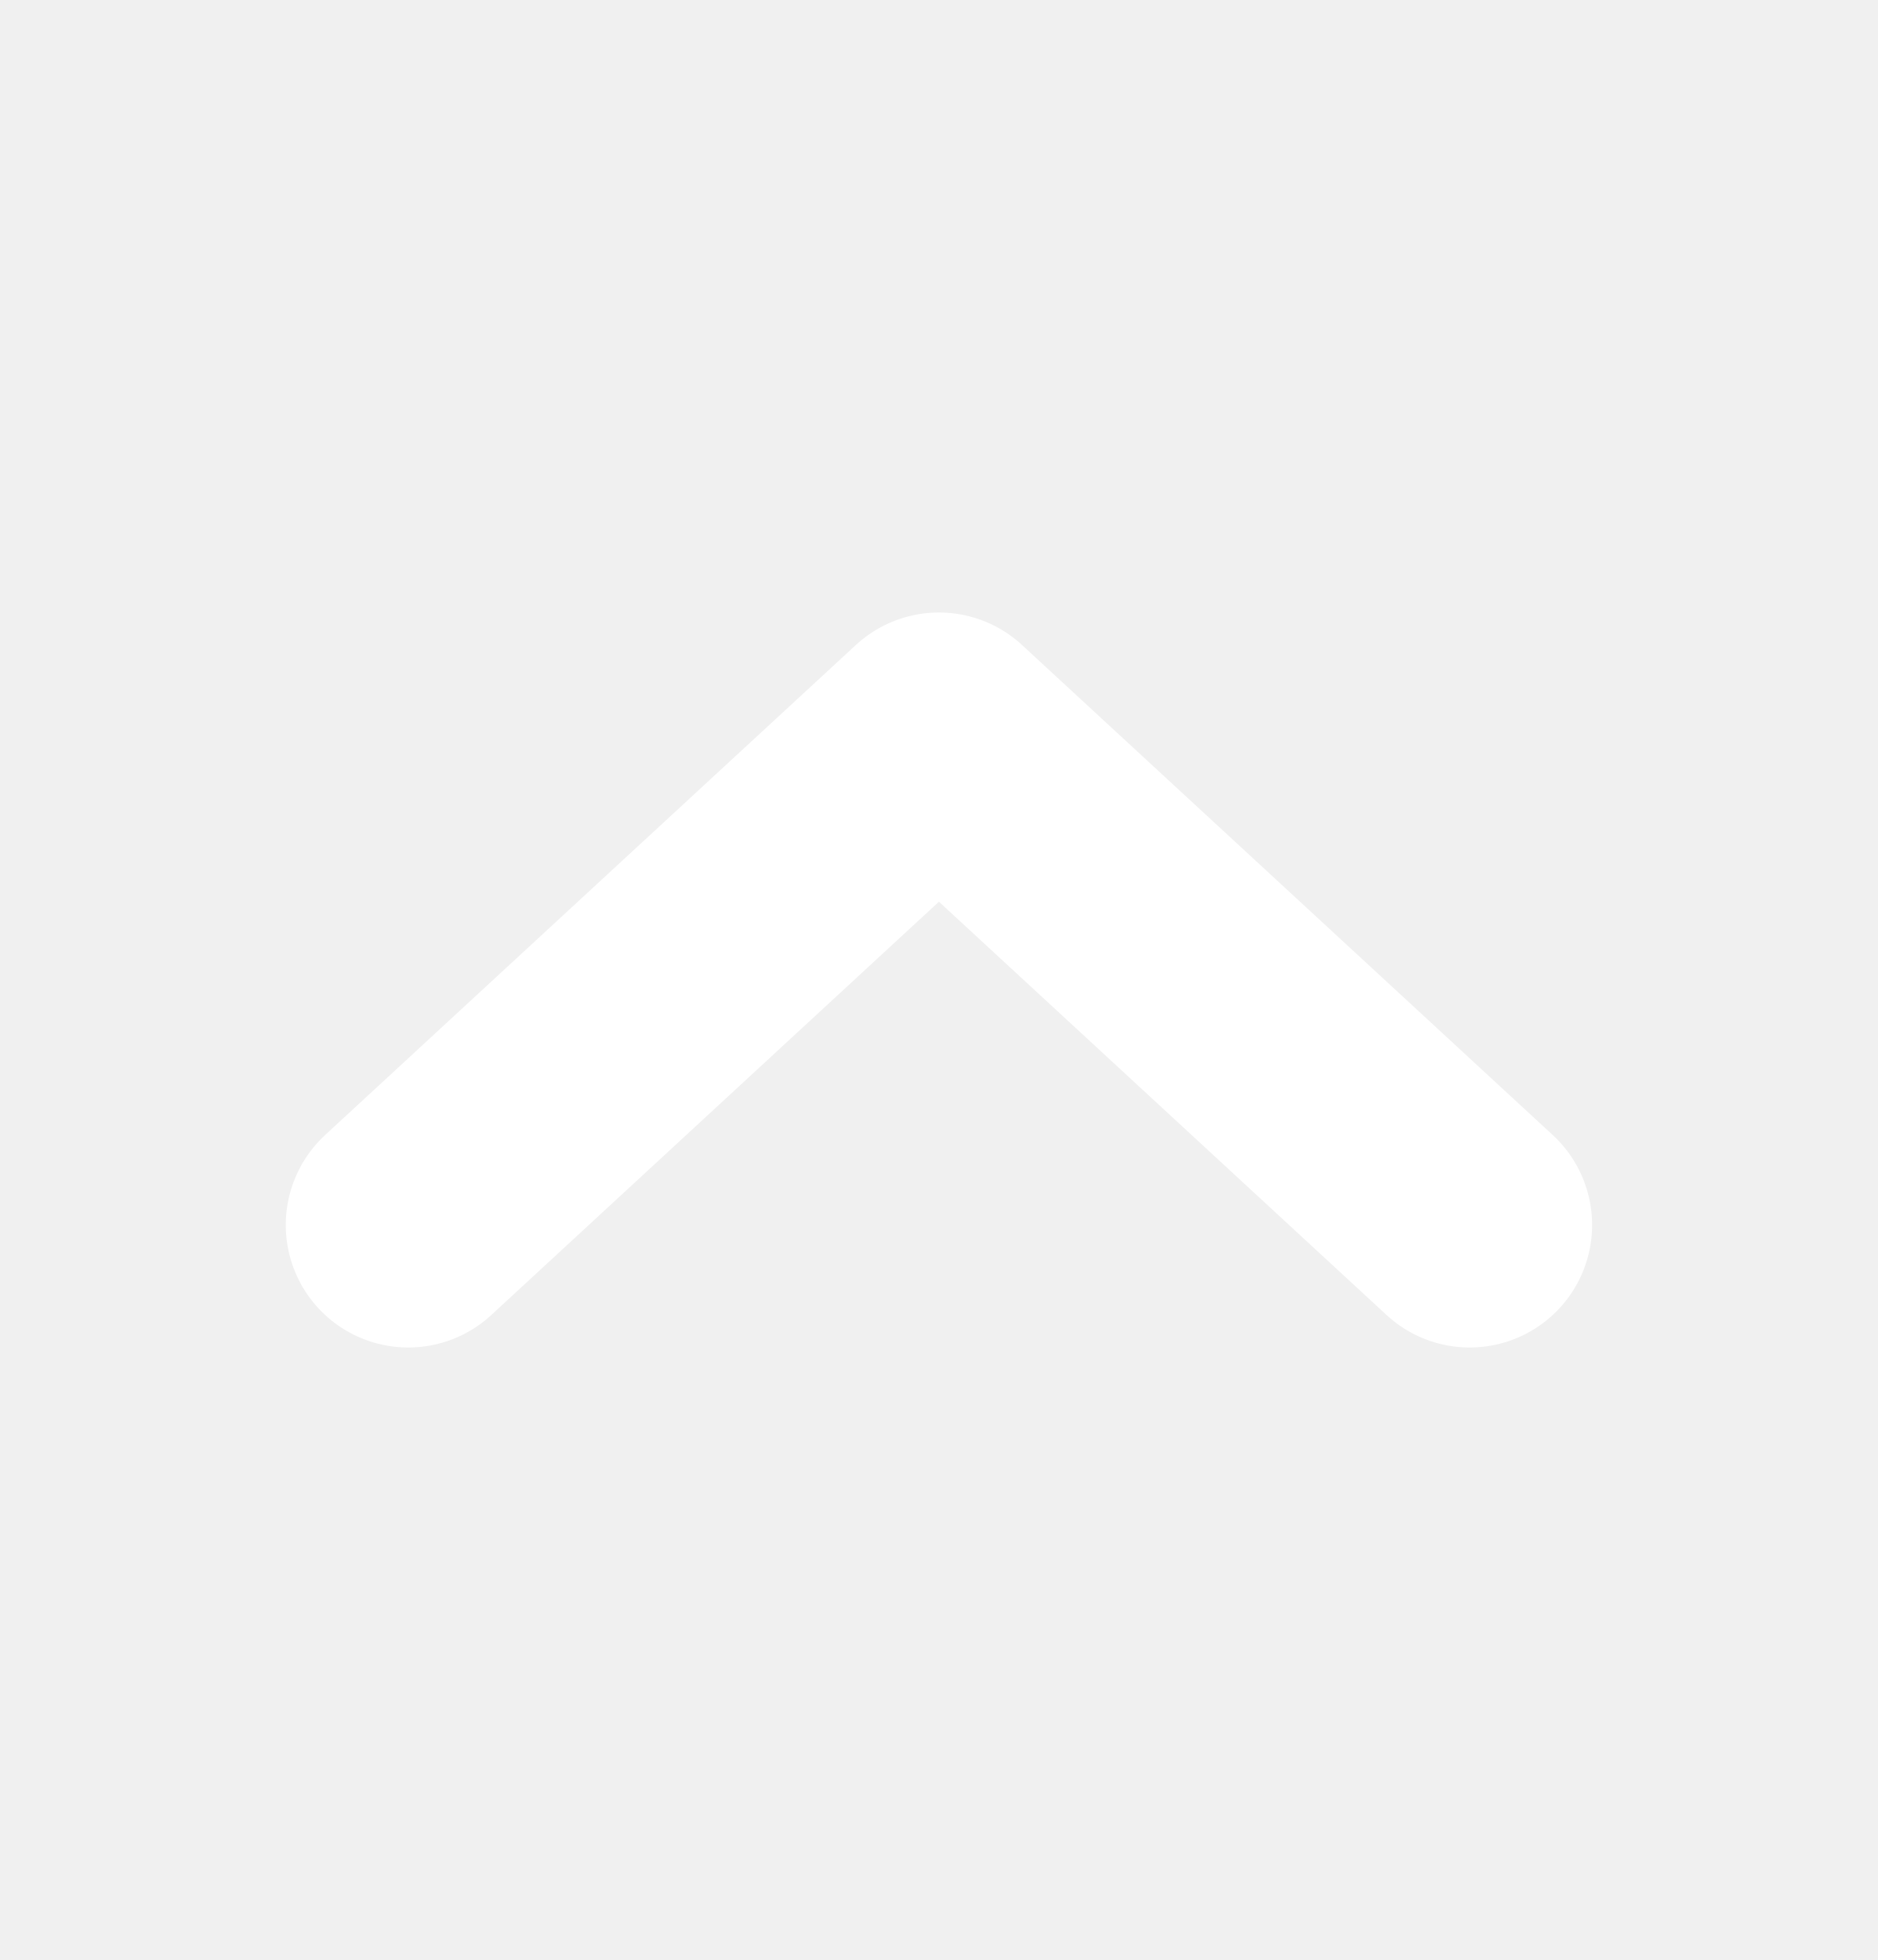
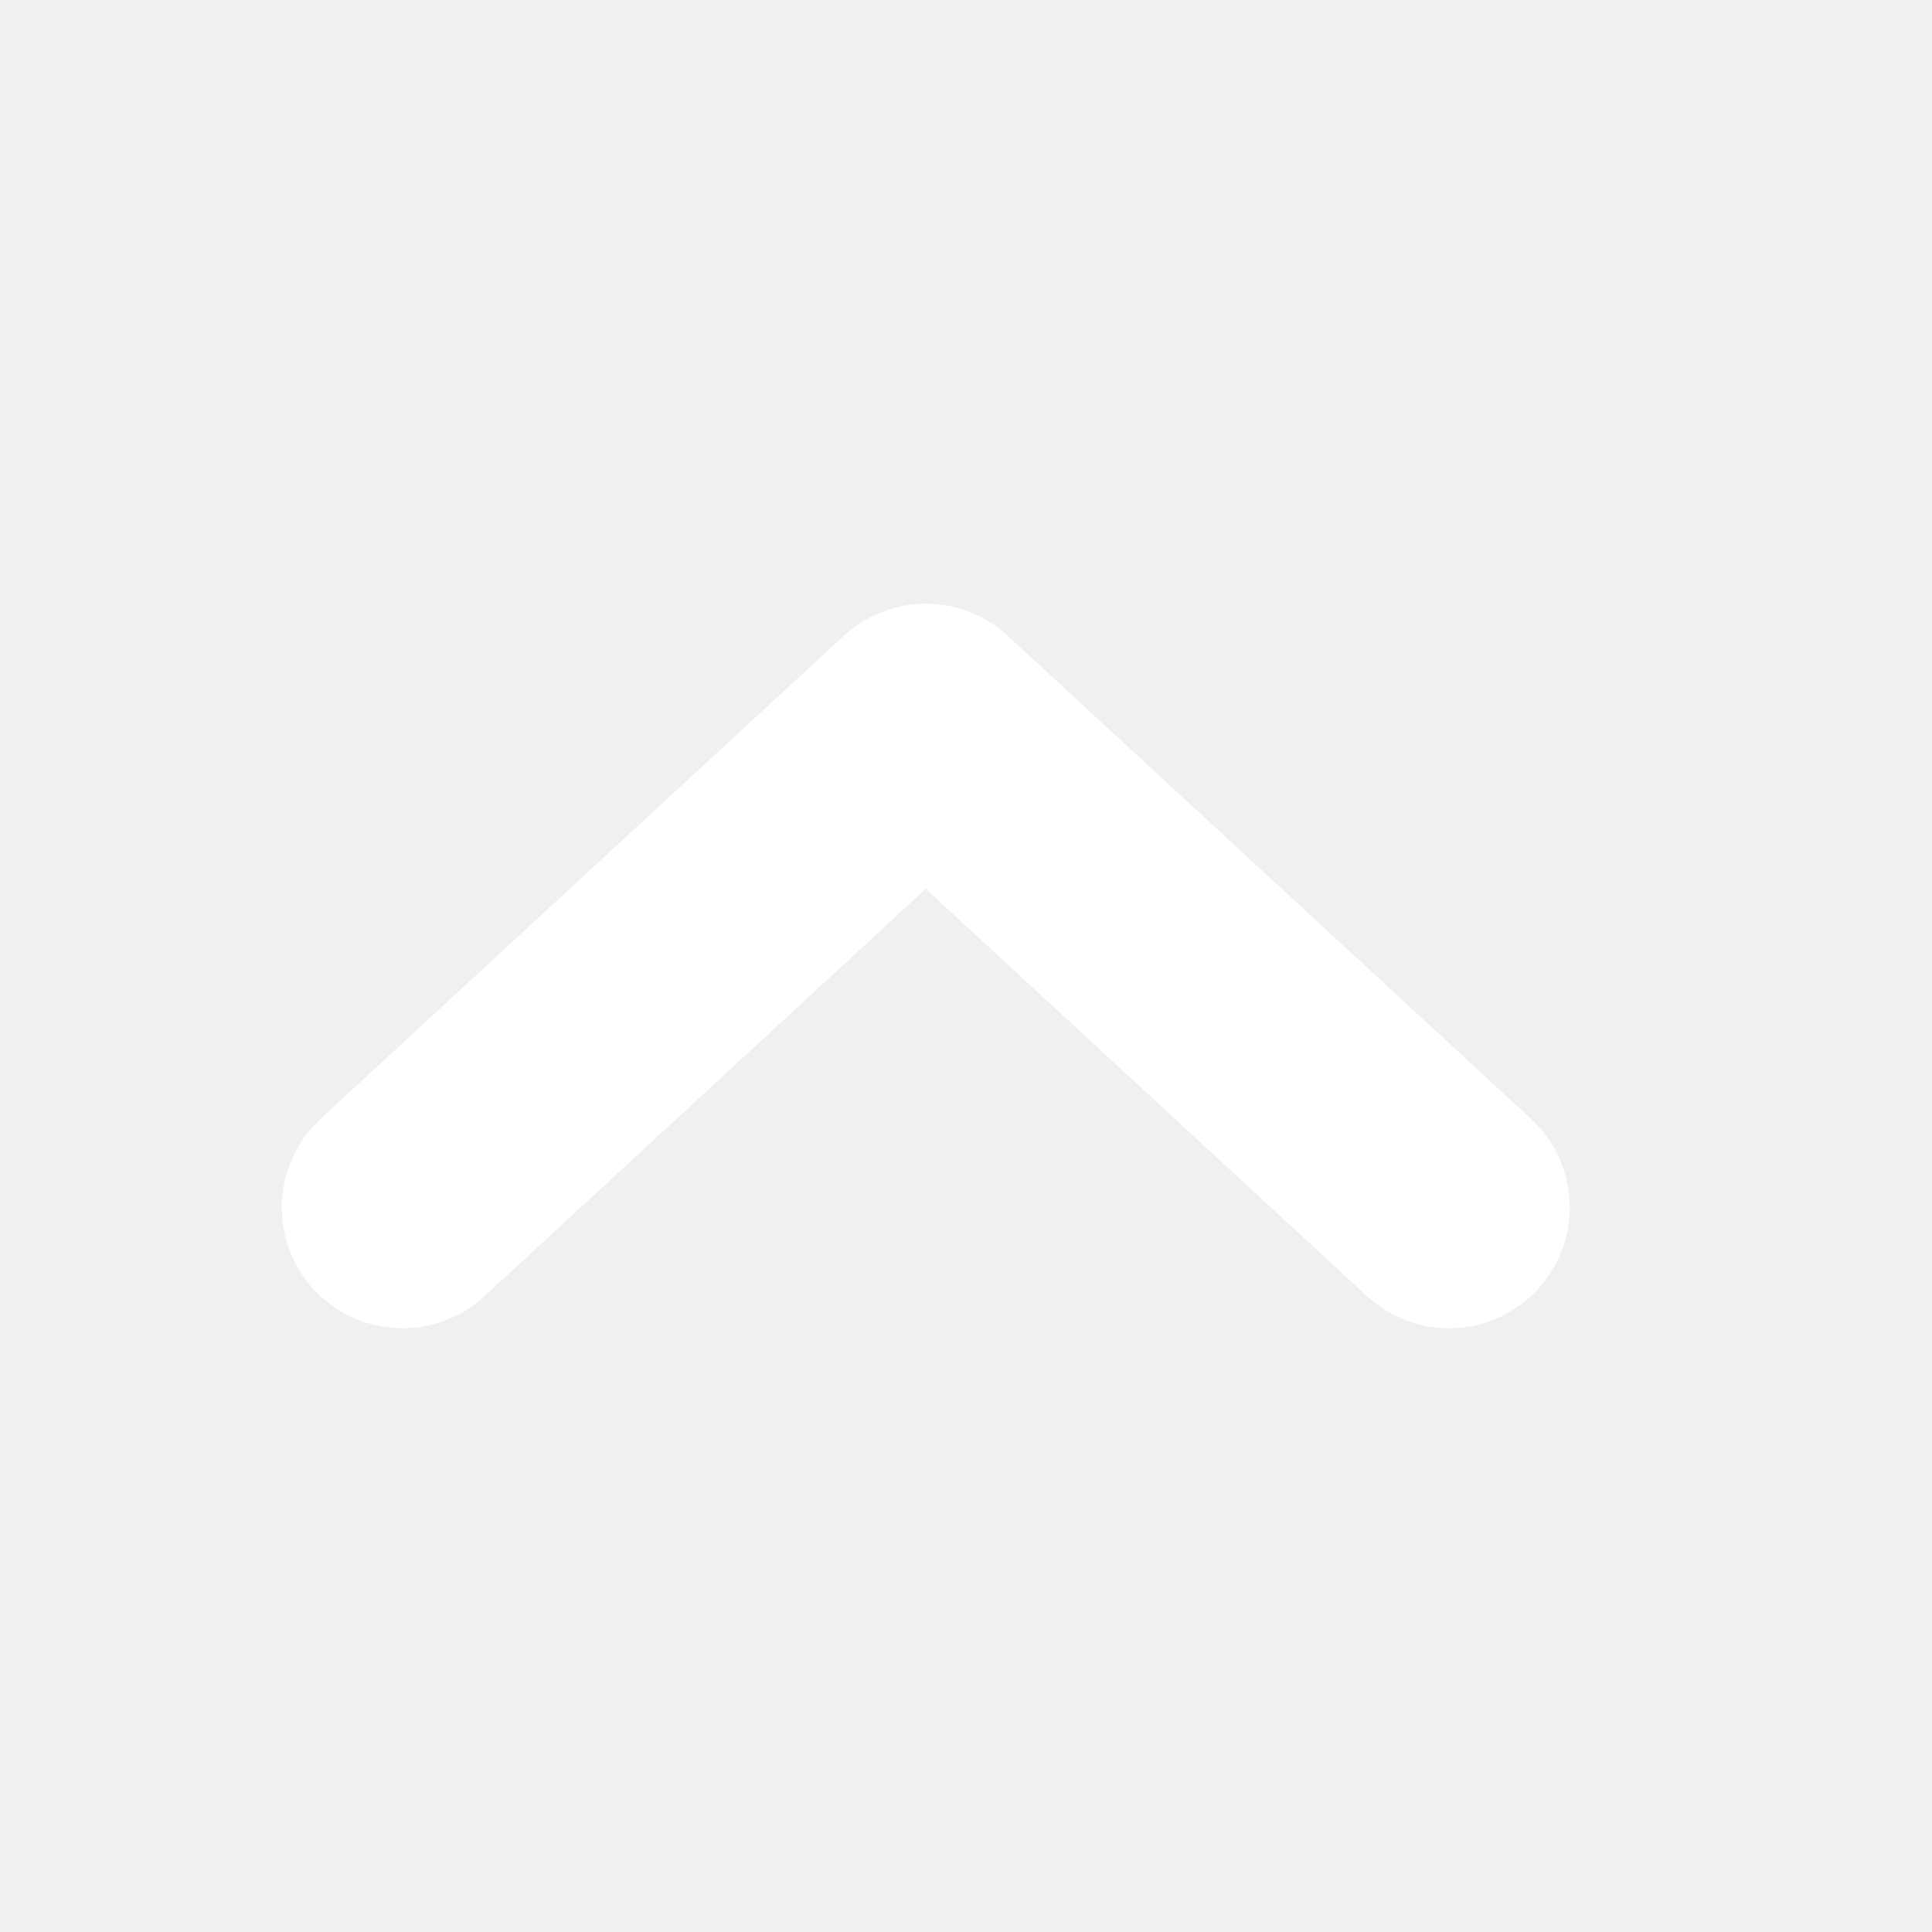
- <svg xmlns="http://www.w3.org/2000/svg" width="23" height="24" viewBox="0 0 23 24" fill="none">
+ <svg xmlns="http://www.w3.org/2000/svg" width="24" height="24" viewBox="0 0 24 24" fill="none">
  <path d="M18 15L11.5 9L5 15" stroke="white" stroke-width="3" stroke-linecap="round" stroke-linejoin="round" />
</svg>
